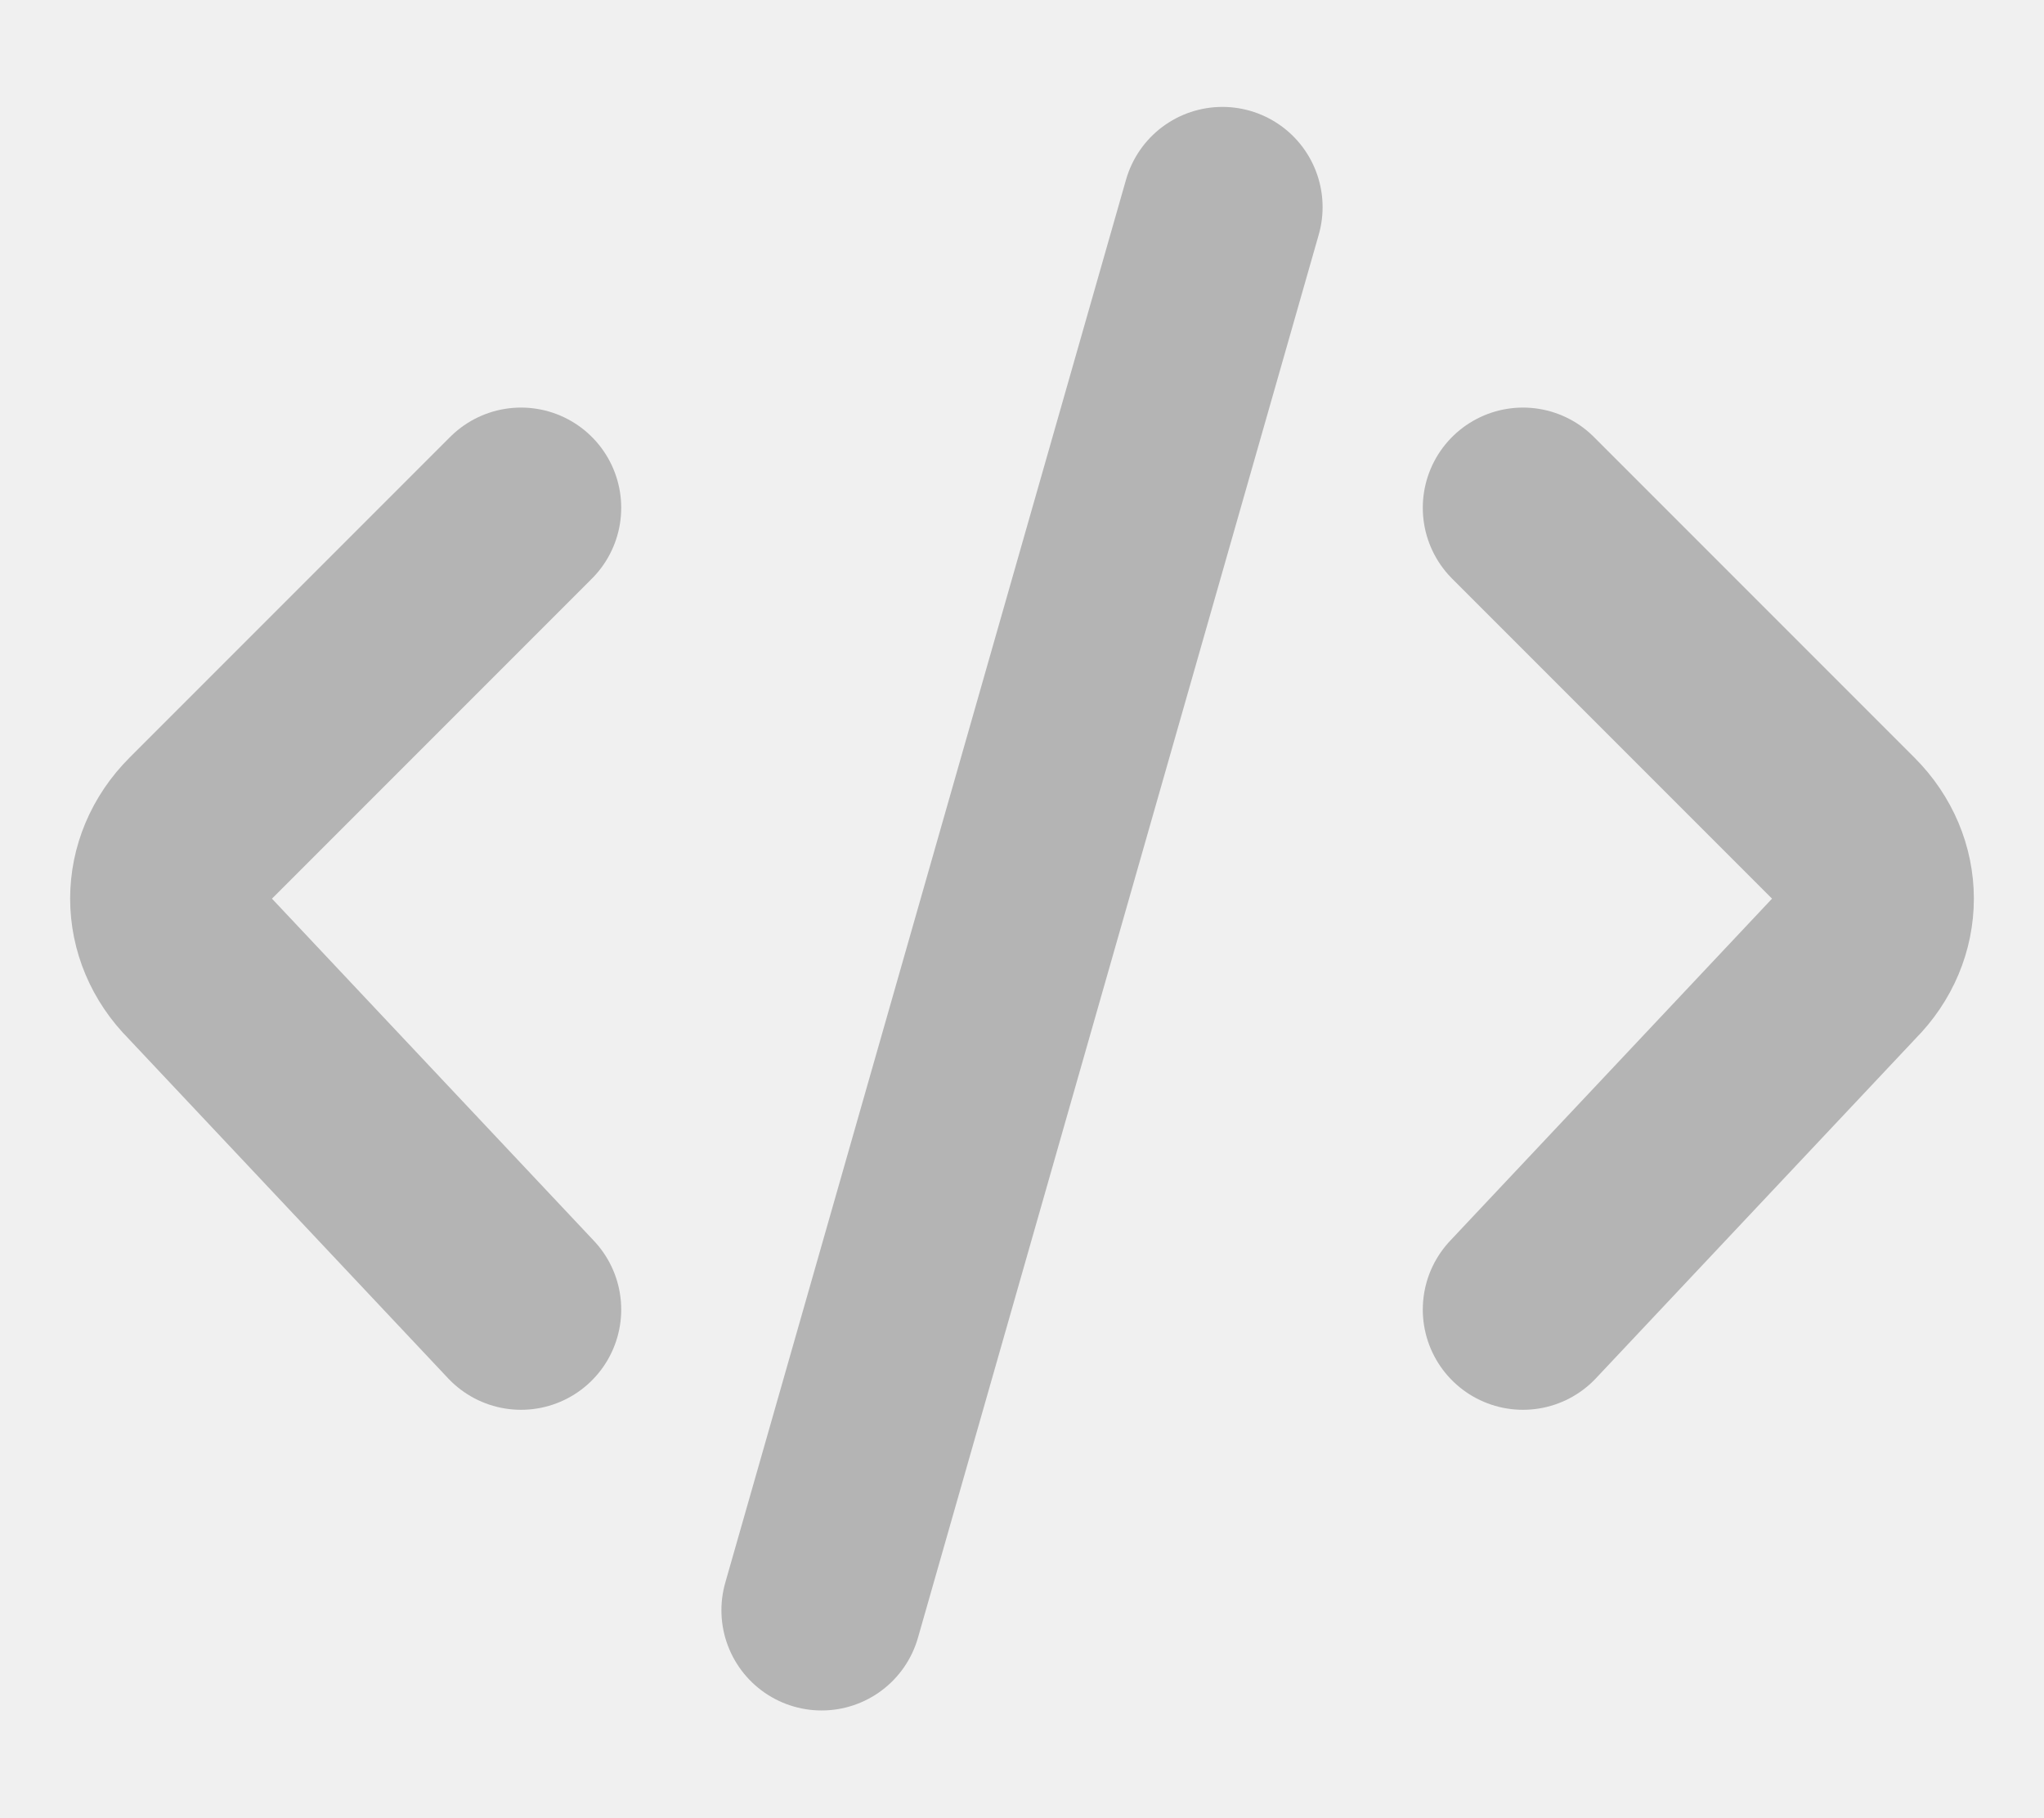
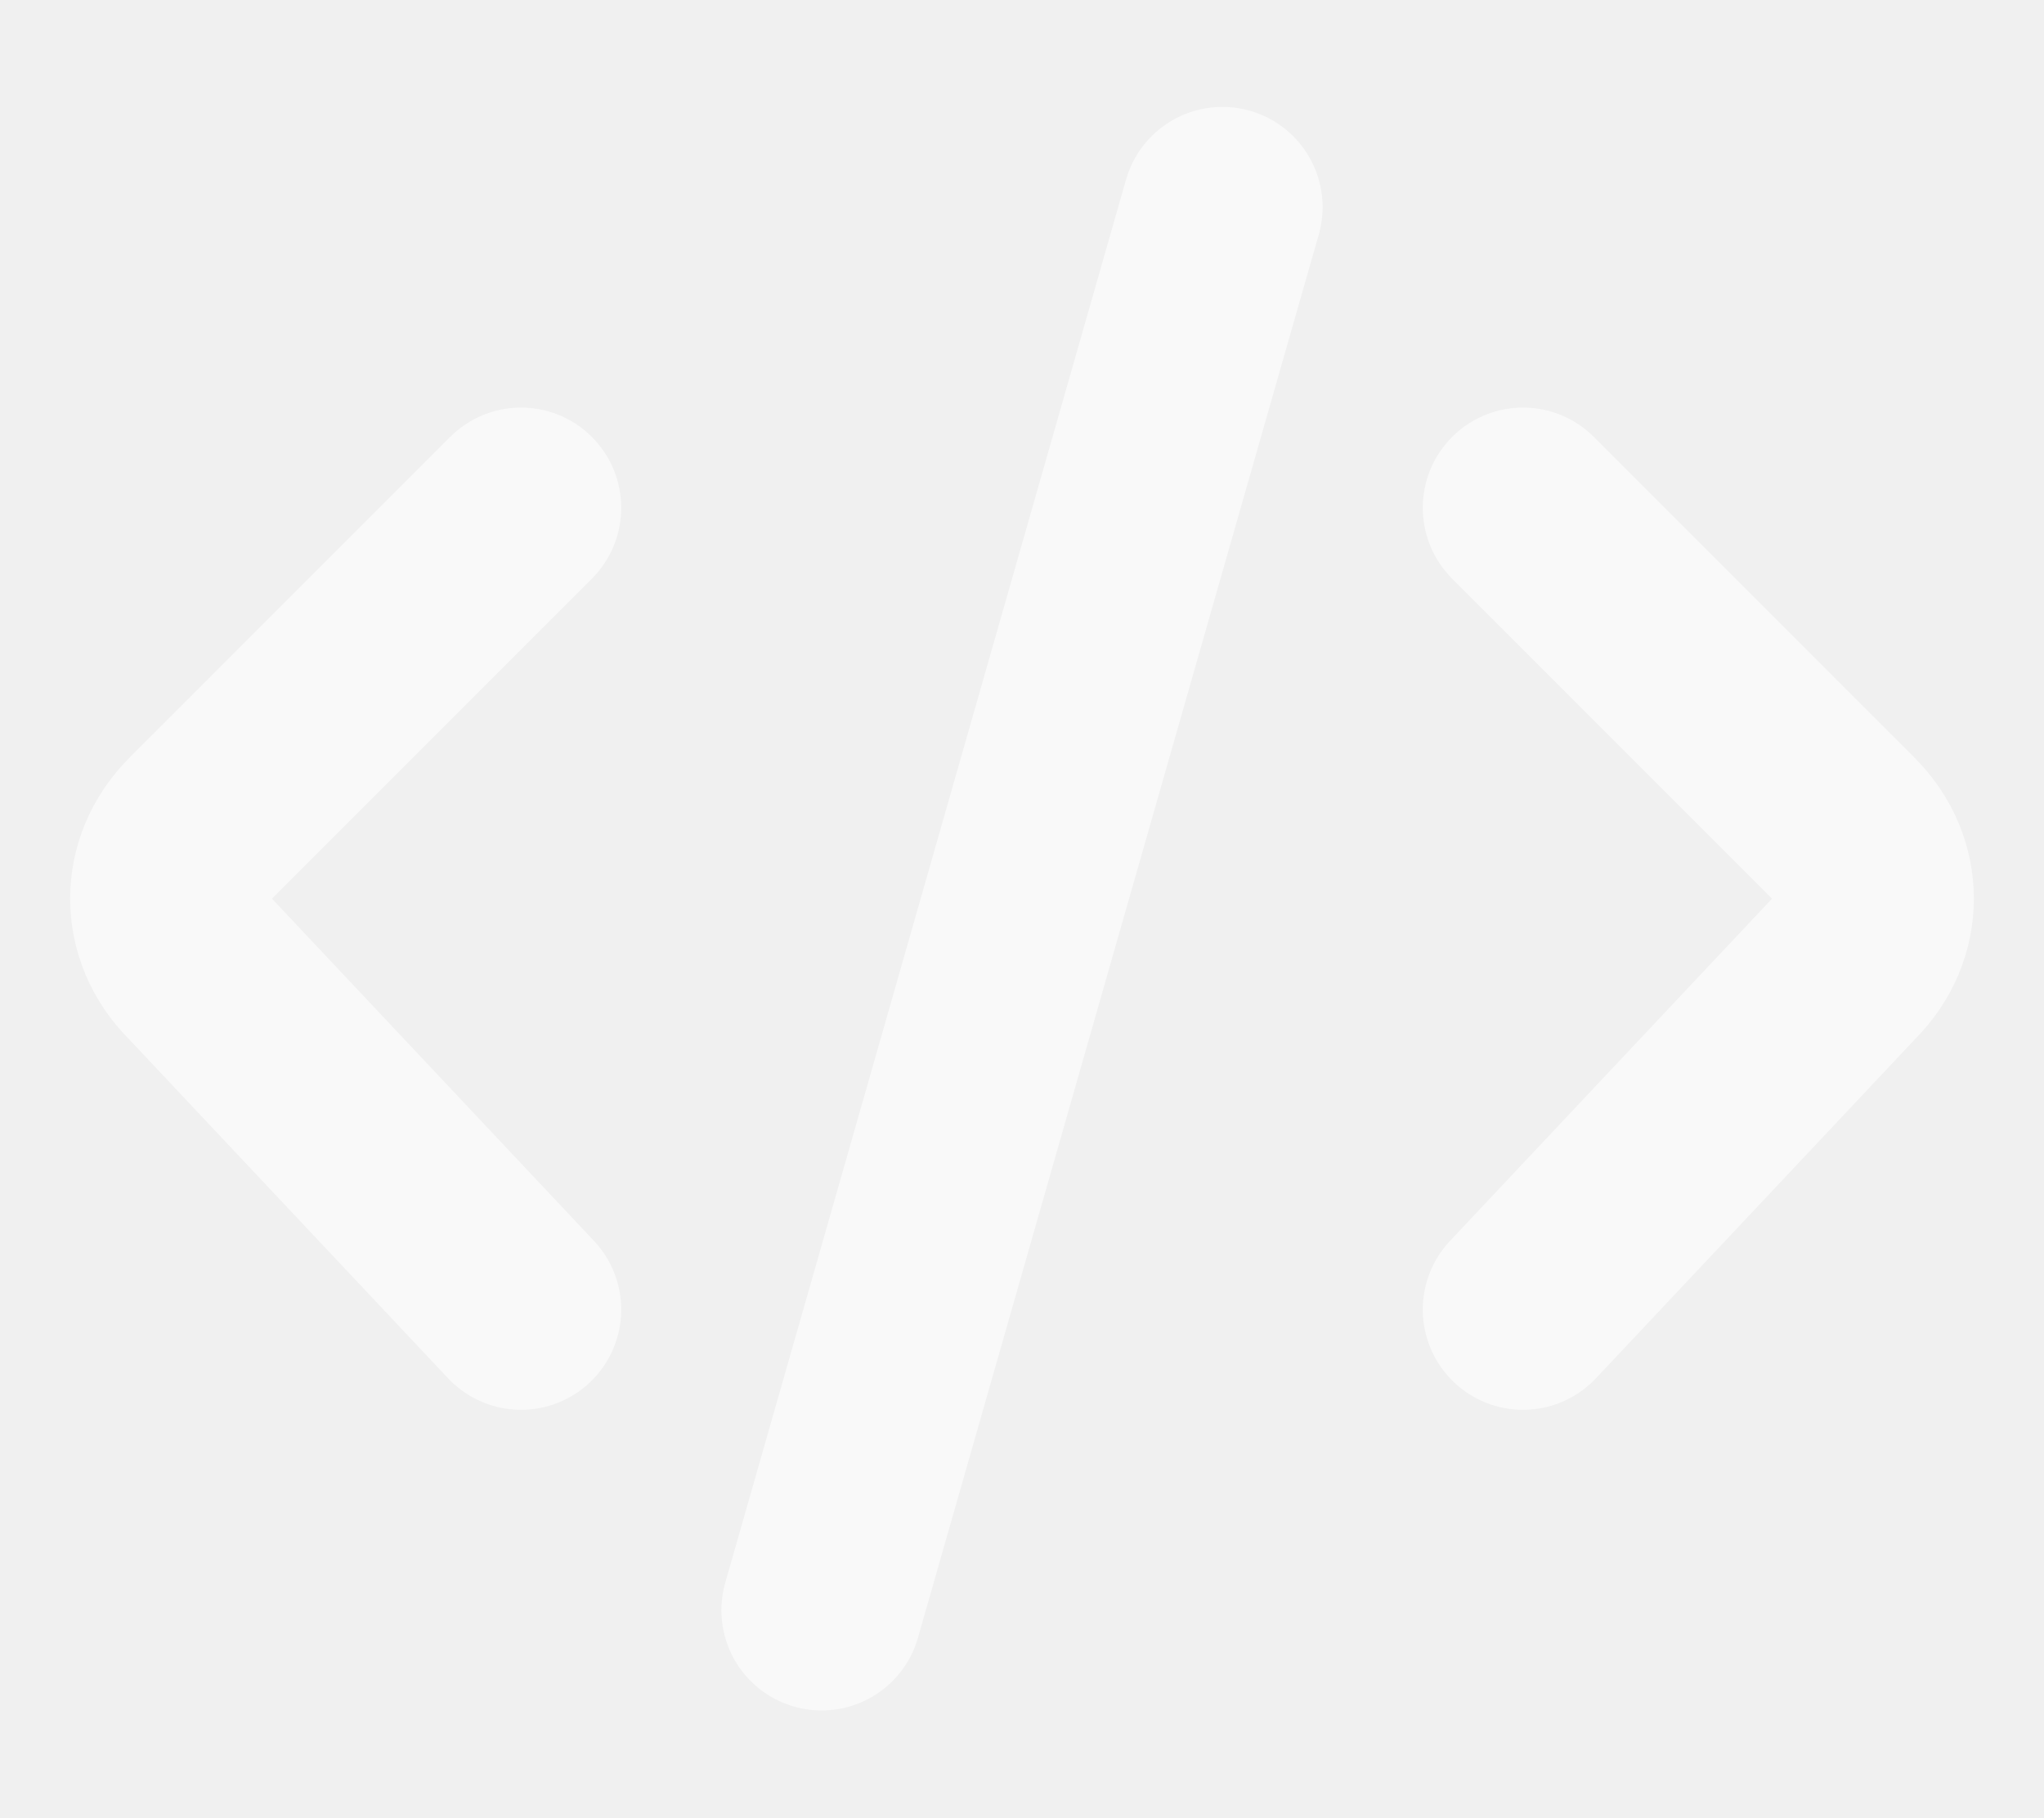
<svg xmlns="http://www.w3.org/2000/svg" width="100%" height="100%" viewBox="0 0 18 16" version="1.1" xml:space="preserve" style="fill-rule:evenodd;clip-rule:evenodd;stroke-linecap:round;">
  <g id="file_type_markup-light" transform="matrix(1.76471,0,0,1.76471,-1.58824,-2.58824)">
-     <path d="M3.5,4L1.9,5.6C1.7,5.8 1.7,6.1 1.9,6.3L3.5,8M8.5,4L10.1,5.6C10.3,5.8 10.3,6.1 10.1,6.3L8.5,8M7,2.5L5,9.5" style="fill:none;fill-rule:nonzero;stroke:rgb(180,180,180);stroke-width:1px;" />
+     <path d="M3.5,4L1.9,5.6C1.7,5.8 1.7,6.1 1.9,6.3L3.5,8M8.5,4L10.1,5.6C10.3,5.8 10.3,6.1 10.1,6.3L8.5,8M7,2.5L5,9.5" style="fill:none;fill-rule:nonzero;stroke:white;stroke-opacity:0.6;stroke-width:1px;" />
  </g>
</svg>
